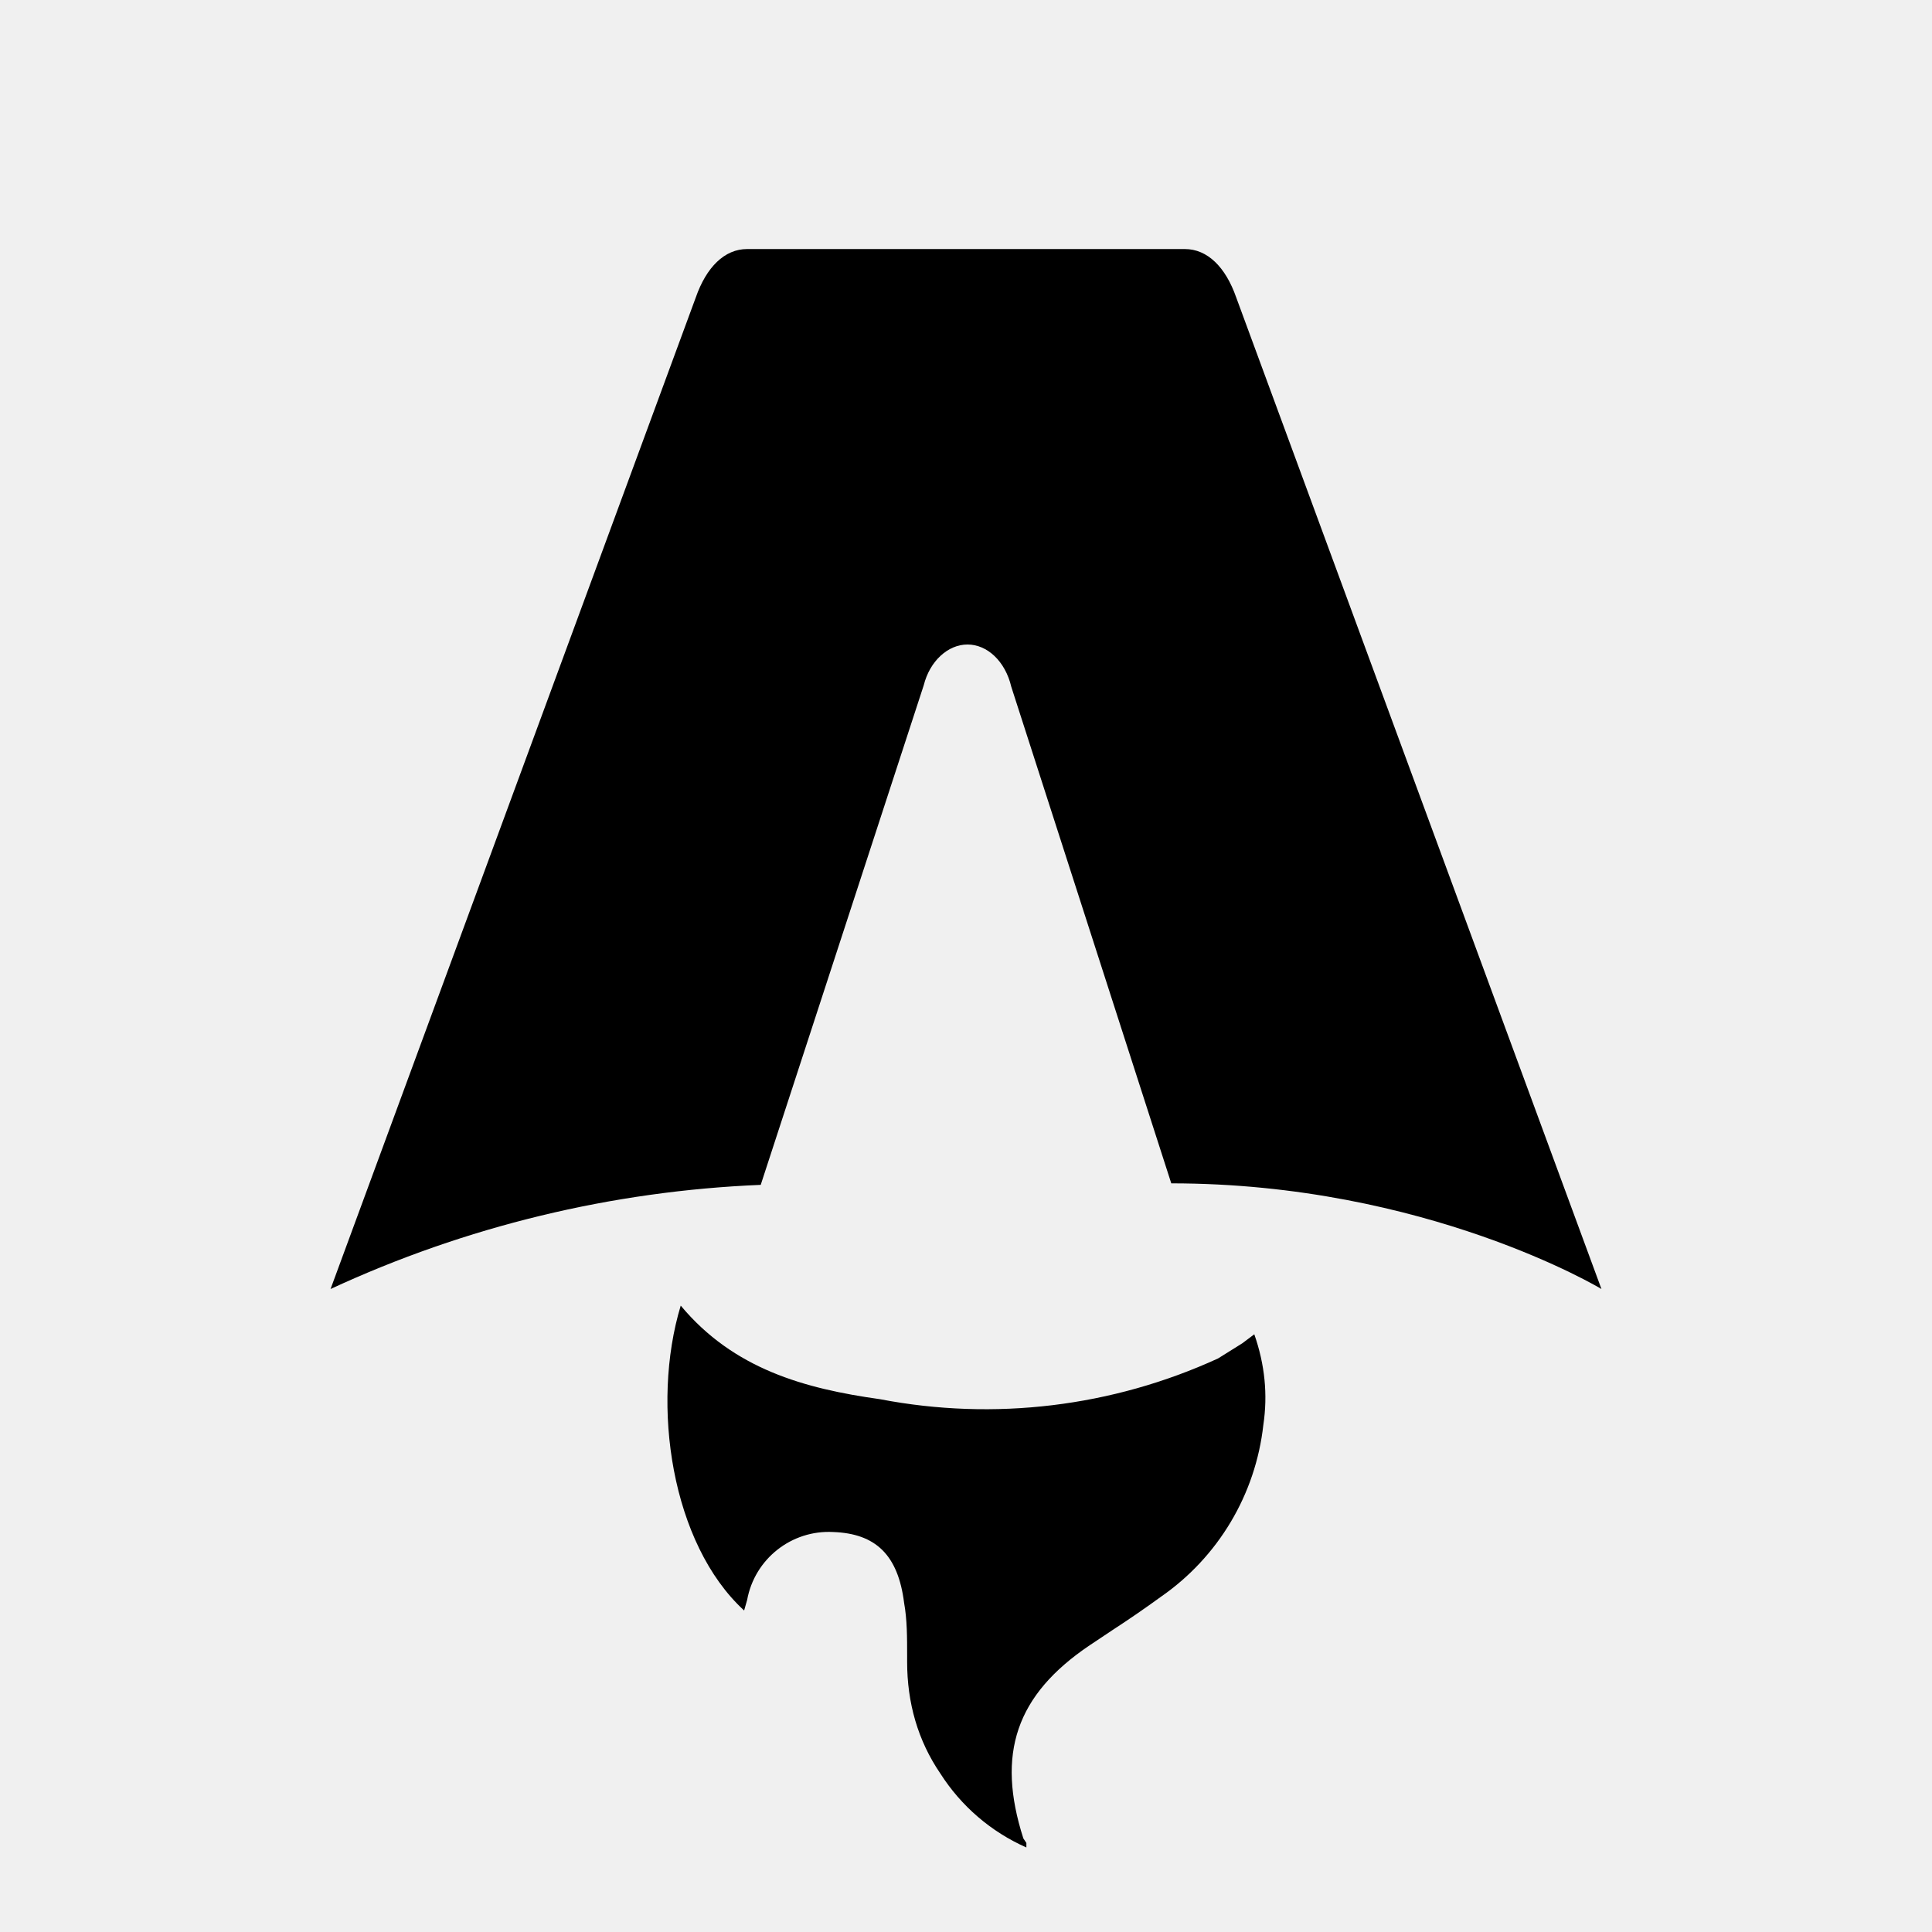
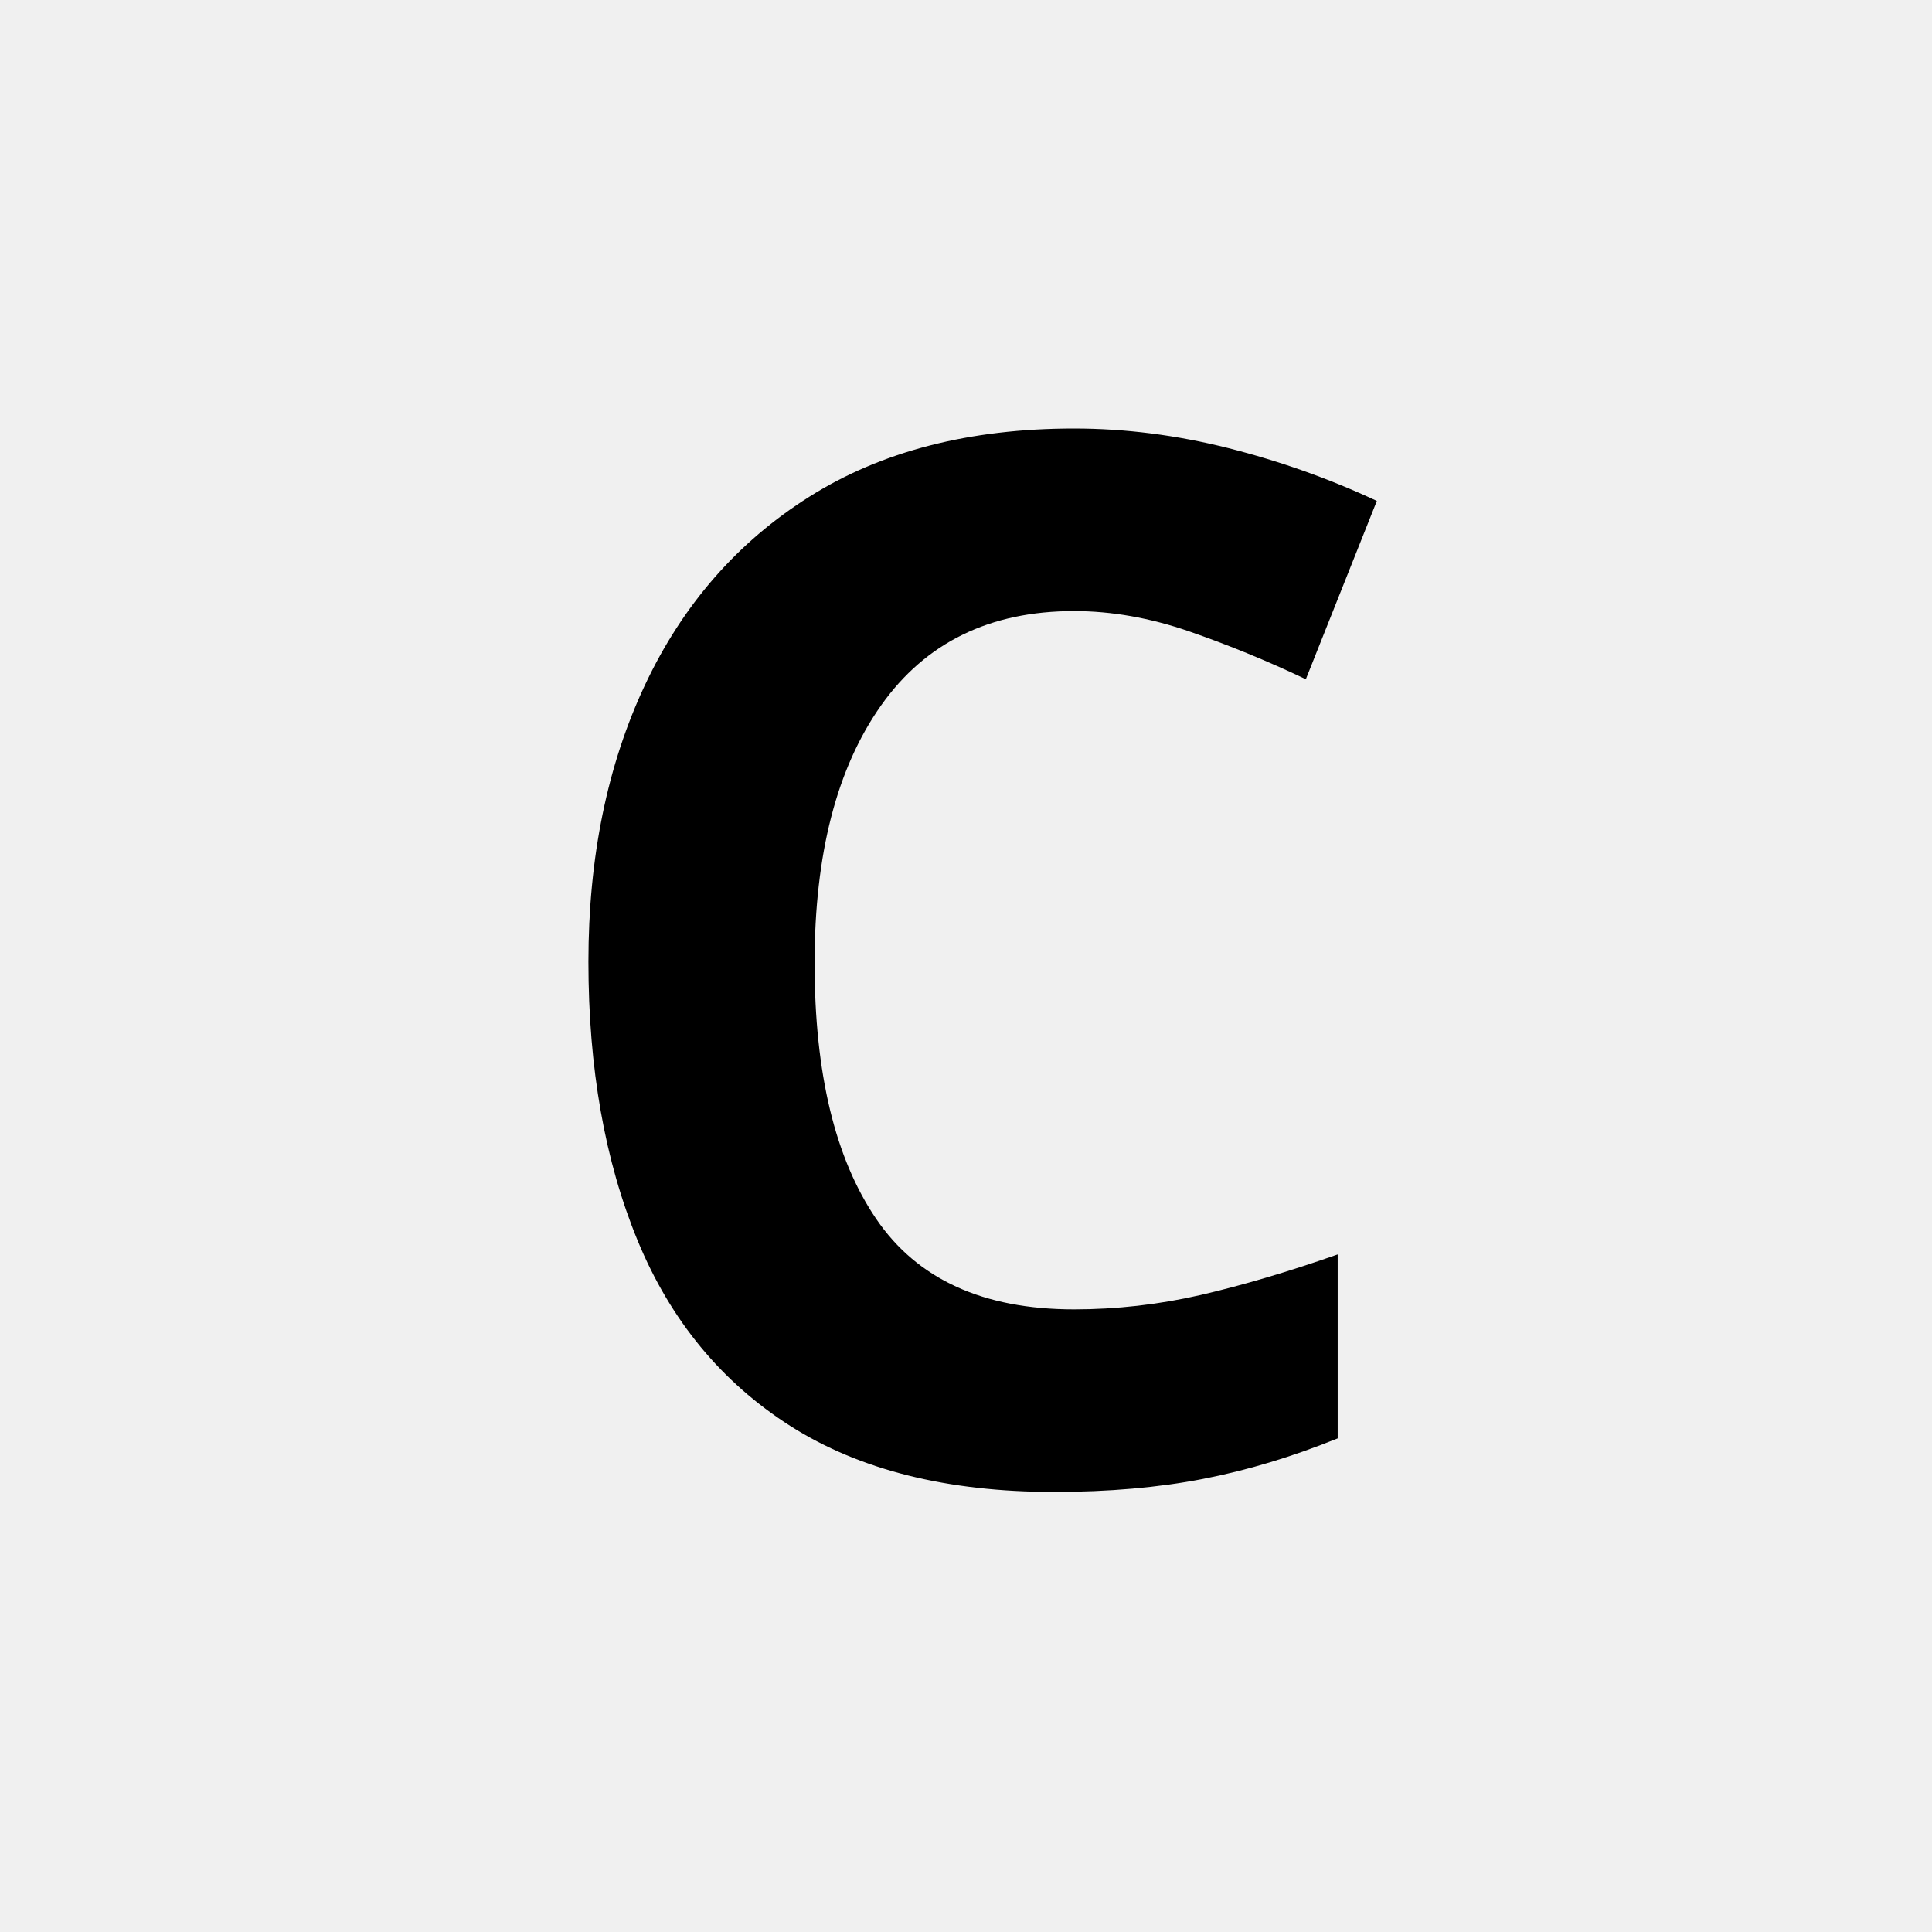
- <svg xmlns="http://www.w3.org/2000/svg" fill="none" viewBox="0 0 128 128">
-   <path d="M50.4 78.5a75.1 75.1 0 0 0-28.5 6.9l24.2-65.7c.7-2 1.9-3.2 3.4-3.2h29c1.5 0 2.7 1.2 3.4 3.2l24.2 65.7s-11.6-7-28.5-7L67 45.5c-.4-1.7-1.6-2.8-2.9-2.8-1.3 0-2.5 1.1-2.9 2.7L50.4 78.5Zm-1.1 28.2Zm-4.2-20.2c-2 6.6-.6 15.8 4.2 20.2a17.5 17.5 0 0 1 .2-.7 5.5 5.5 0 0 1 5.7-4.5c2.8.1 4.3 1.5 4.7 4.7.2 1.1.2 2.3.2 3.5v.4c0 2.7.7 5.2 2.2 7.4a13 13 0 0 0 5.7 4.9v-.3l-.2-.3c-1.8-5.6-.5-9.5 4.4-12.8l1.5-1a73 73 0 0 0 3.2-2.2 16 16 0 0 0 6.8-11.4c.3-2 .1-4-.6-6l-.8.6-1.6 1a37 37 0 0 1-22.4 2.7c-5-.7-9.7-2-13.2-6.2Z" />
-   <style>
-         path { fill: #000; }
-         @media (prefers-color-scheme: dark) {
-             path { fill: #FFF; }
-         }
-     </style>
+ <svg xmlns="http://www.w3.org/2000/svg" viewBox="0 0 128 128">
+   <text x="50%" y="50%" dominant-baseline="middle" text-anchor="middle" font-family="sans-serif" font-size="96" font-weight="bold" fill="#000">C</text>
</svg>
